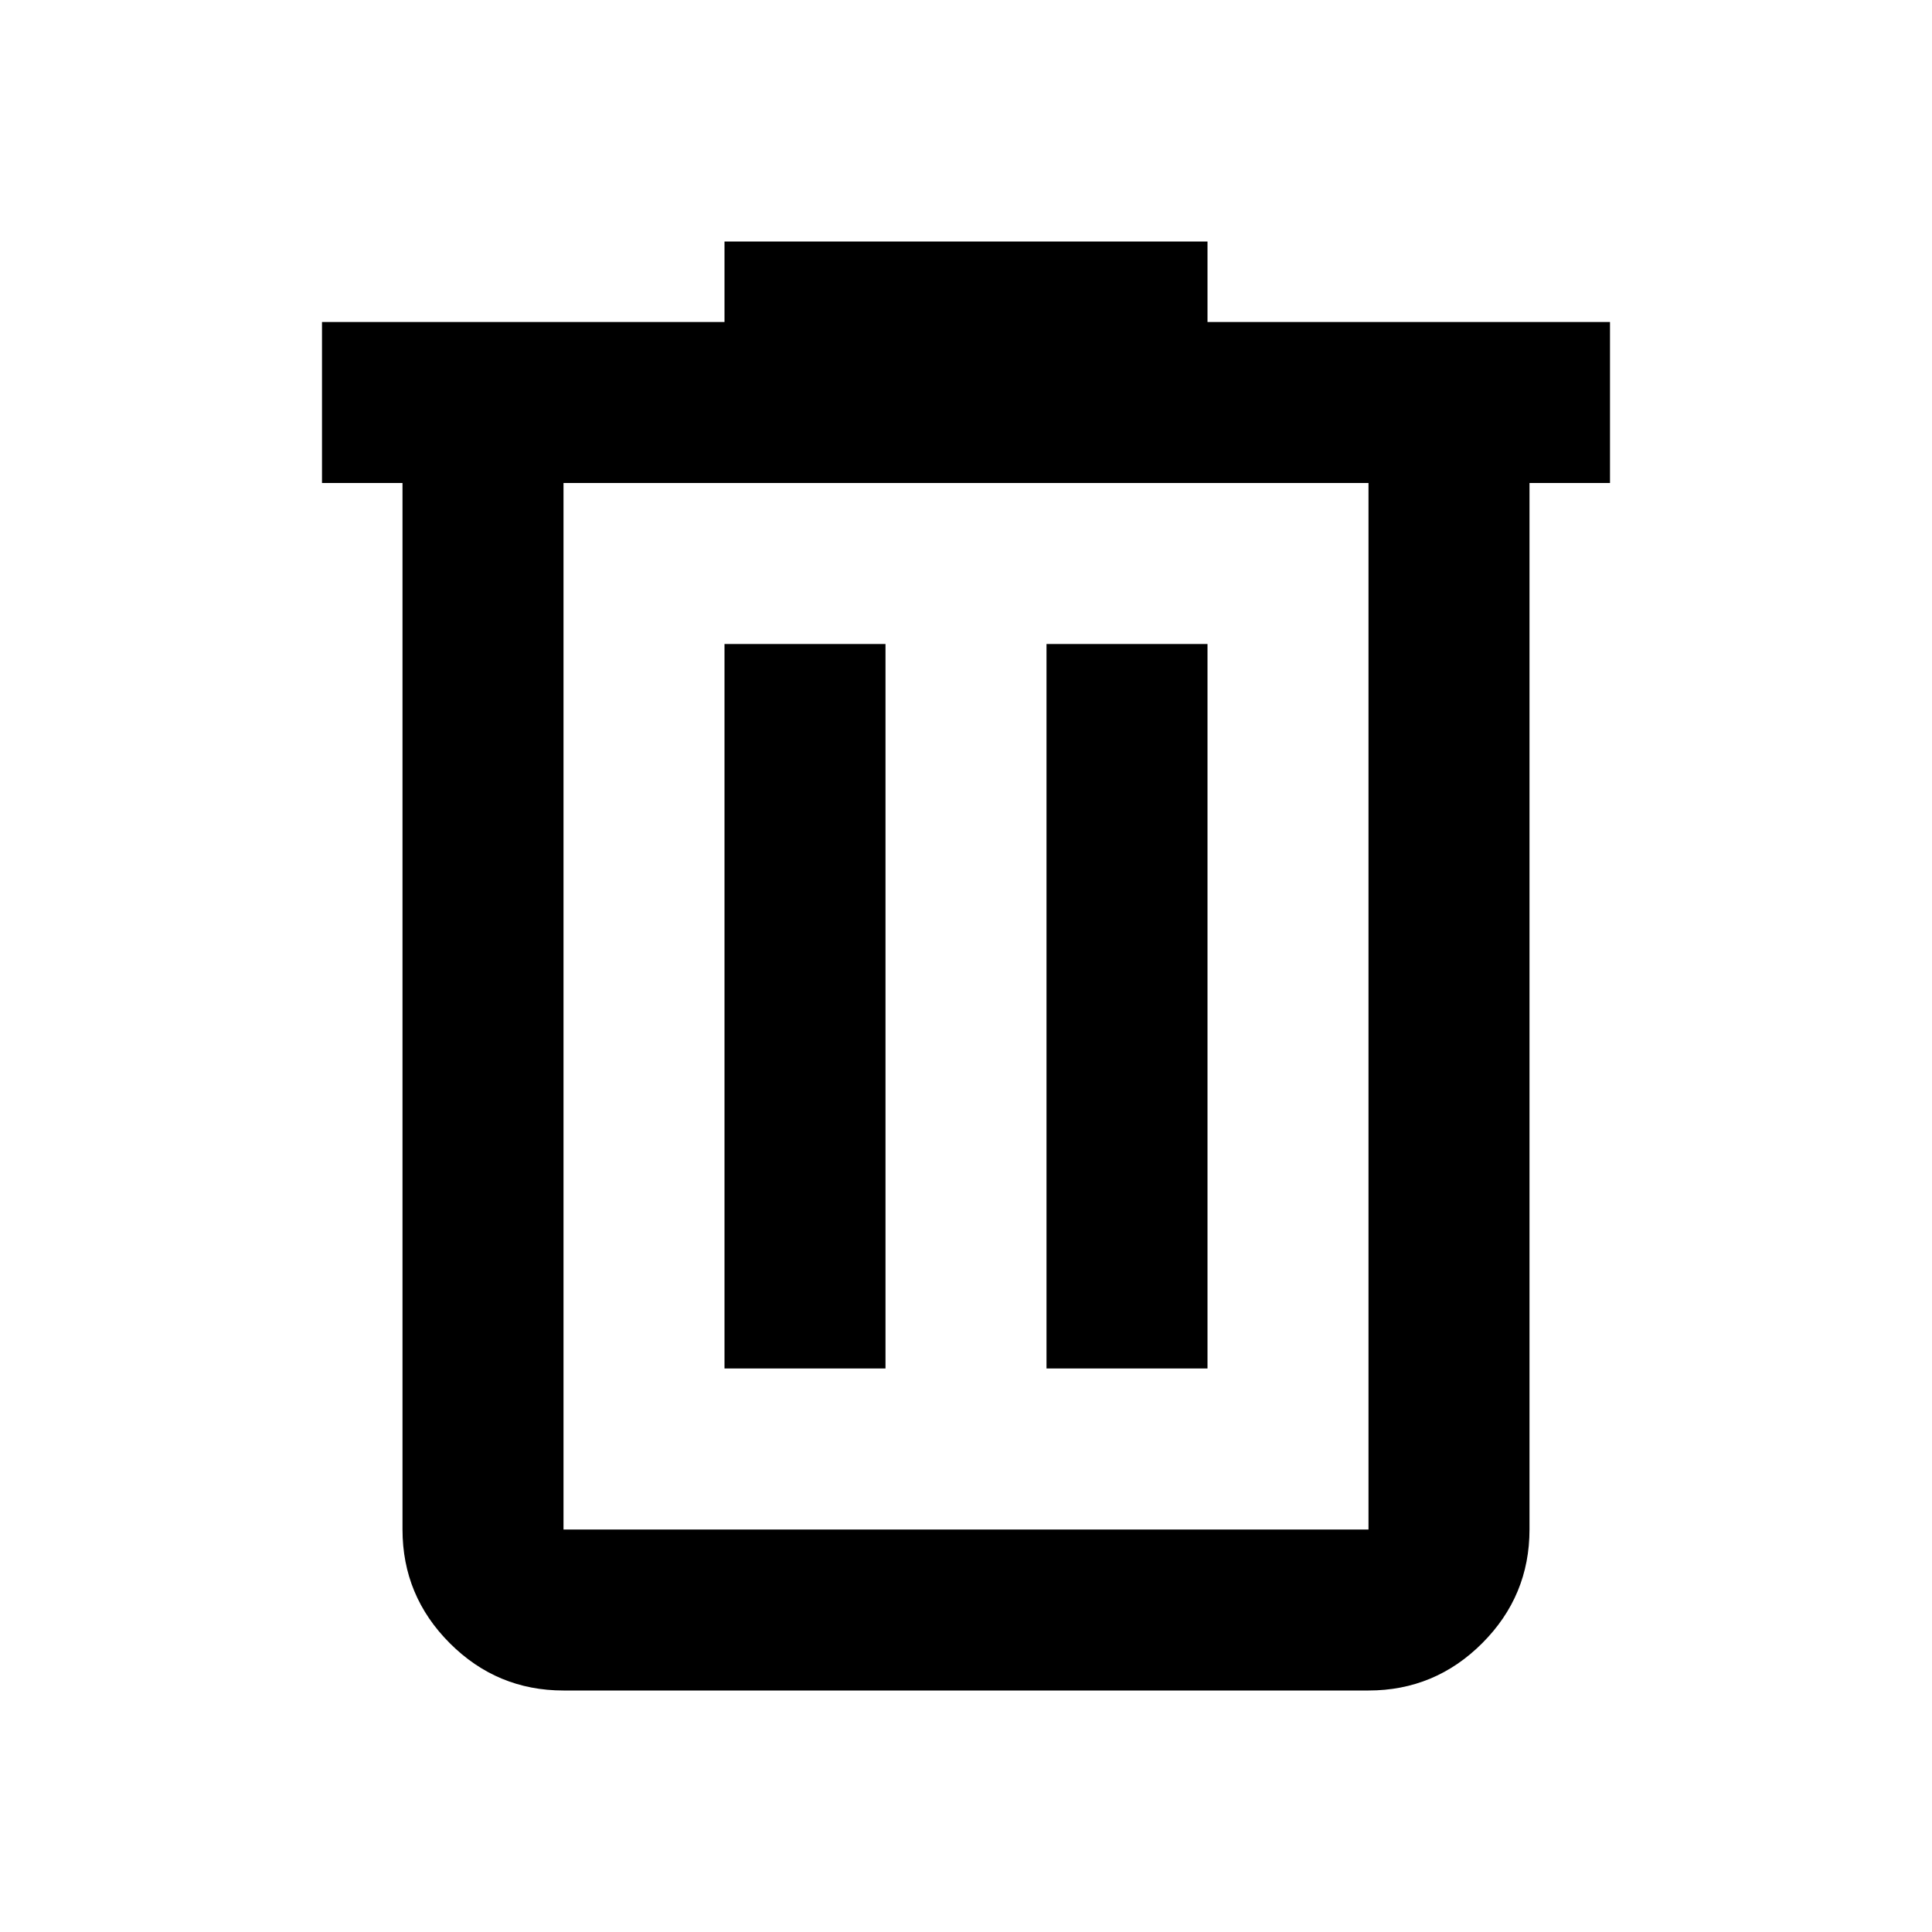
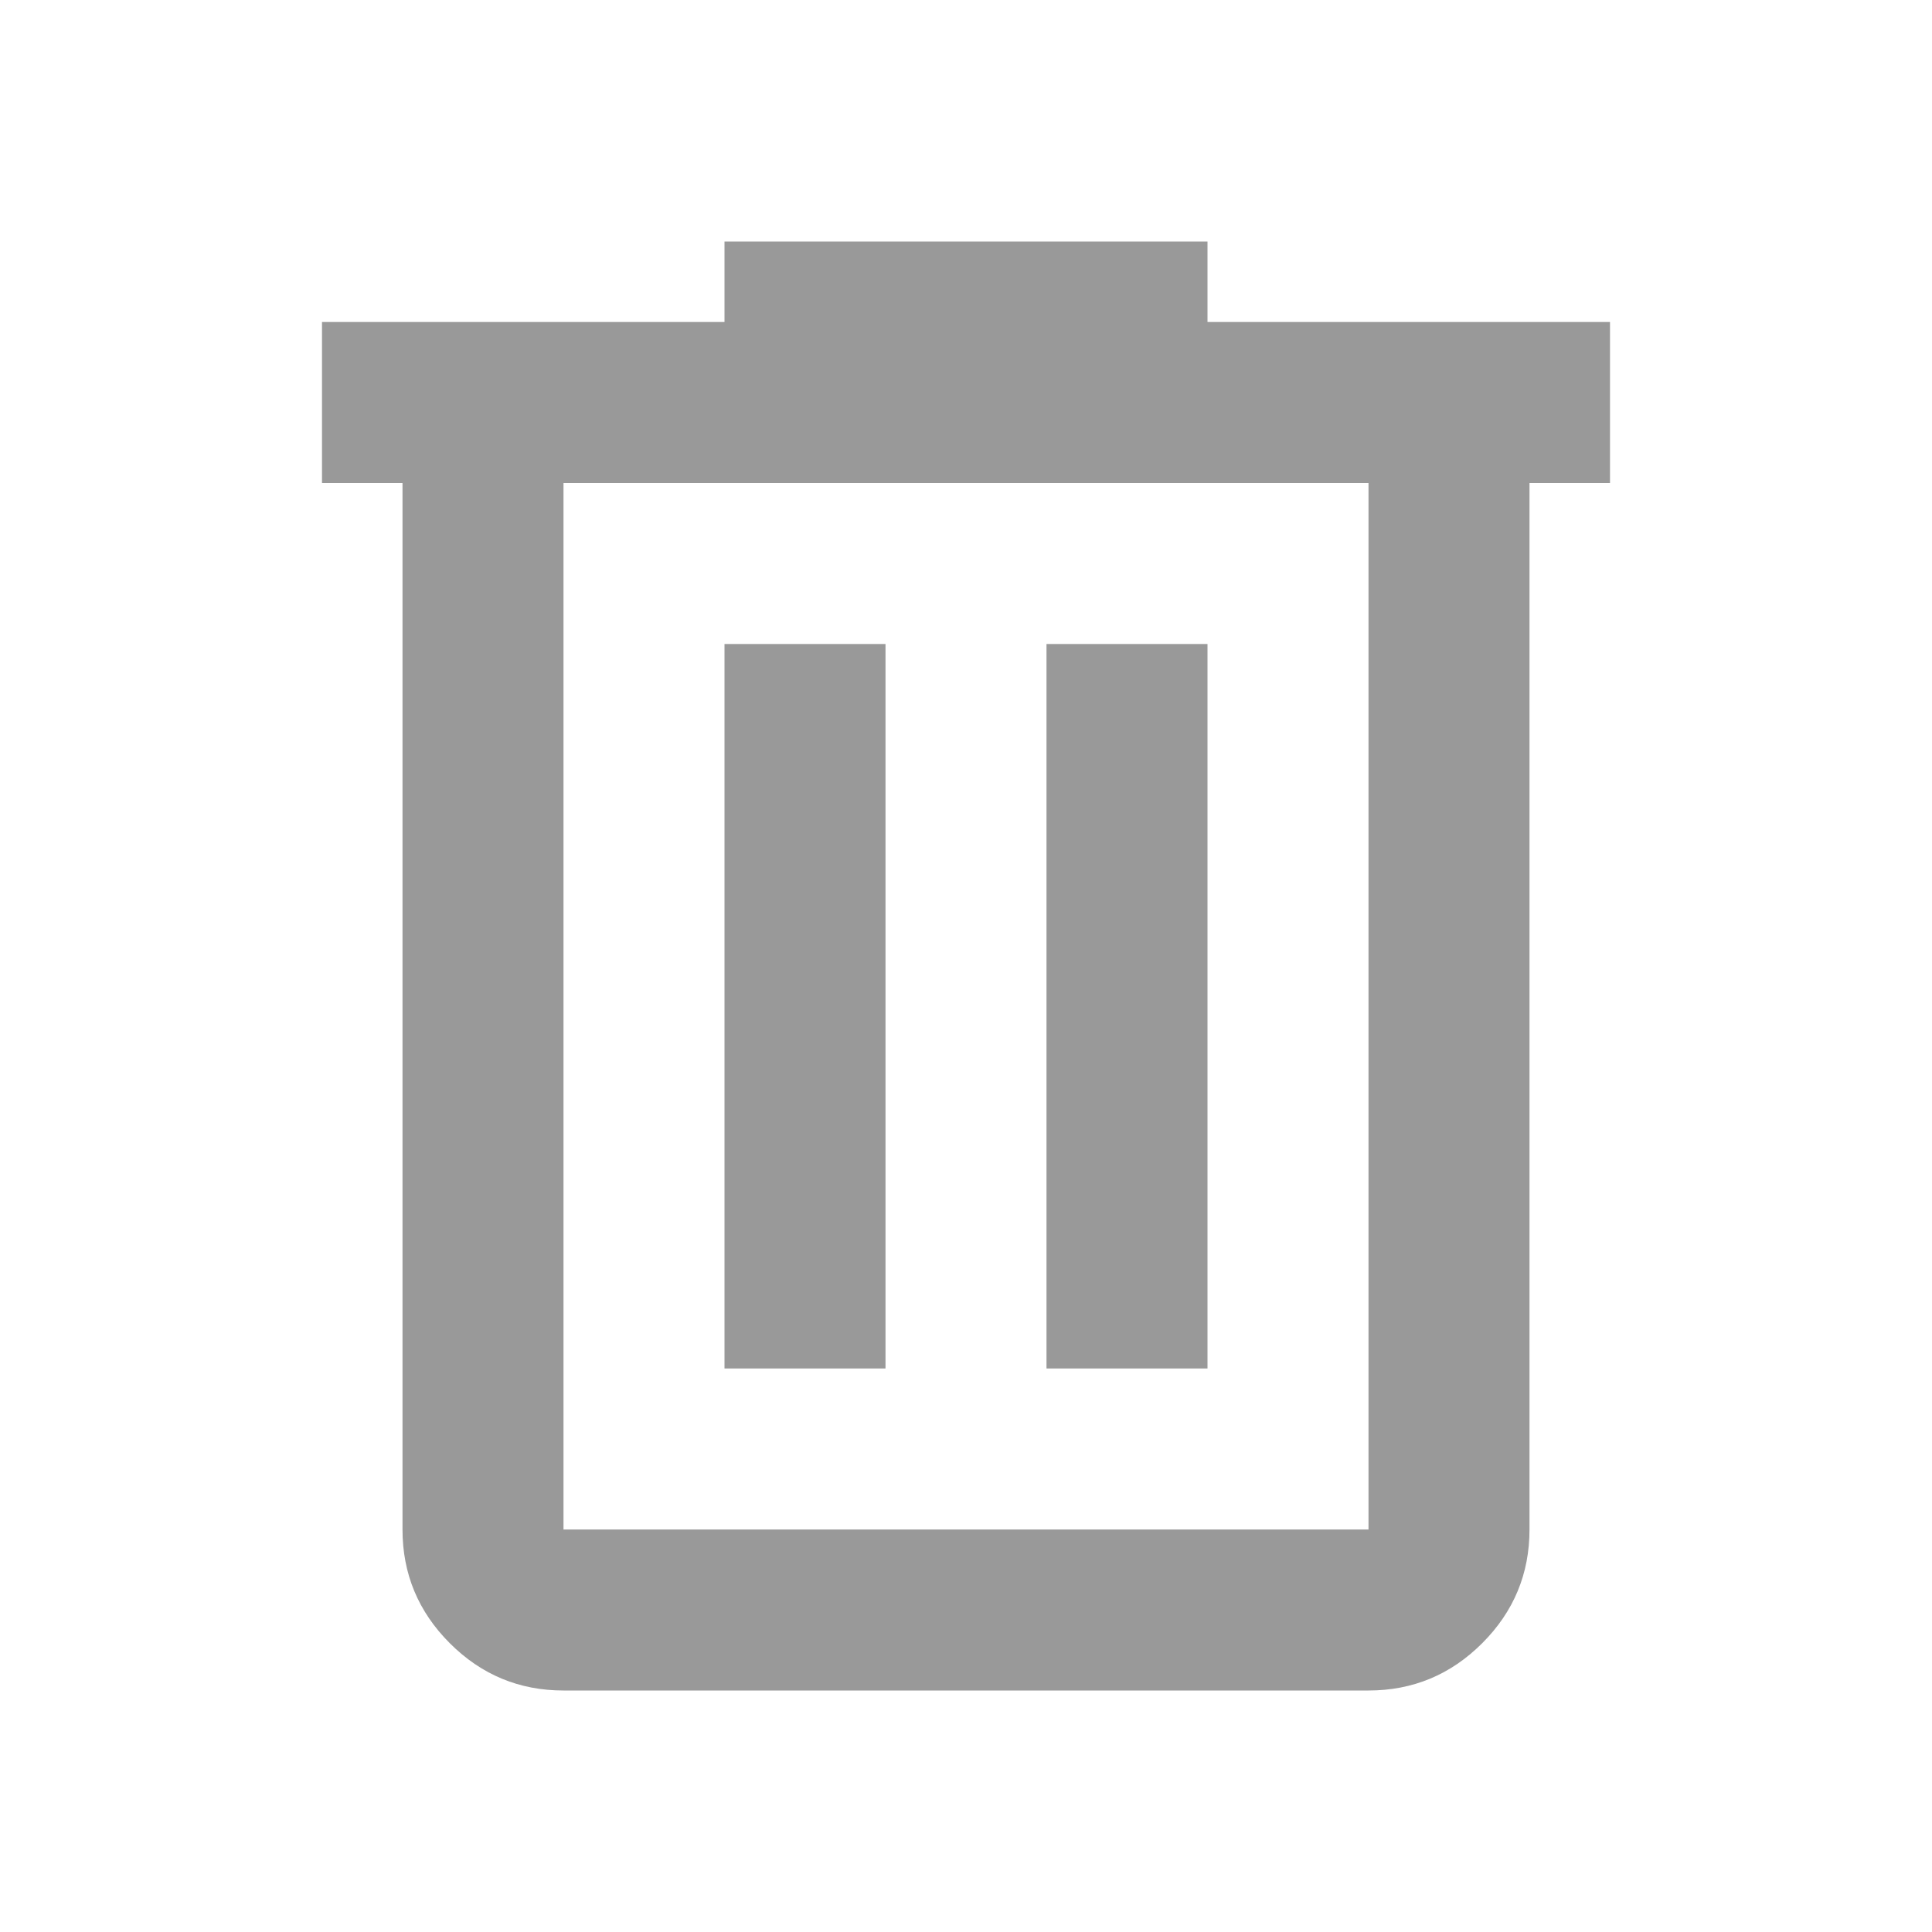
- <svg xmlns="http://www.w3.org/2000/svg" height="24" viewBox="0 -960 960 960" width="24">
-   <path d="M280-120q-33 0-56.5-23.5T200-200v-520h-40v-80h200v-40h240v40h200v80h-40v520q0 33-23.5 56.5T680-120H280Zm400-600H280v520h400v-520ZM360-280h80v-360h-80v360Zm160 0h80v-360h-80v360ZM280-720v520-520Z" />
+ <svg xmlns="http://www.w3.org/2000/svg" slotheight="24" viewBox="0 -960 960 960" width="24">
+   <path d="M280-120q-33 0-56.5-23.5T200-200v-520h-40v-80h200v-40h240v40h200v80h-40v520q0 33-23.5 56.5T680-120H280Zm400-600H280v520h400v-520ZM360-280h80v-360h-80v360Zm160 0h80v-360h-80v360ZM280-720v520-520Z" fill-opacity="0.4" />
</svg>
